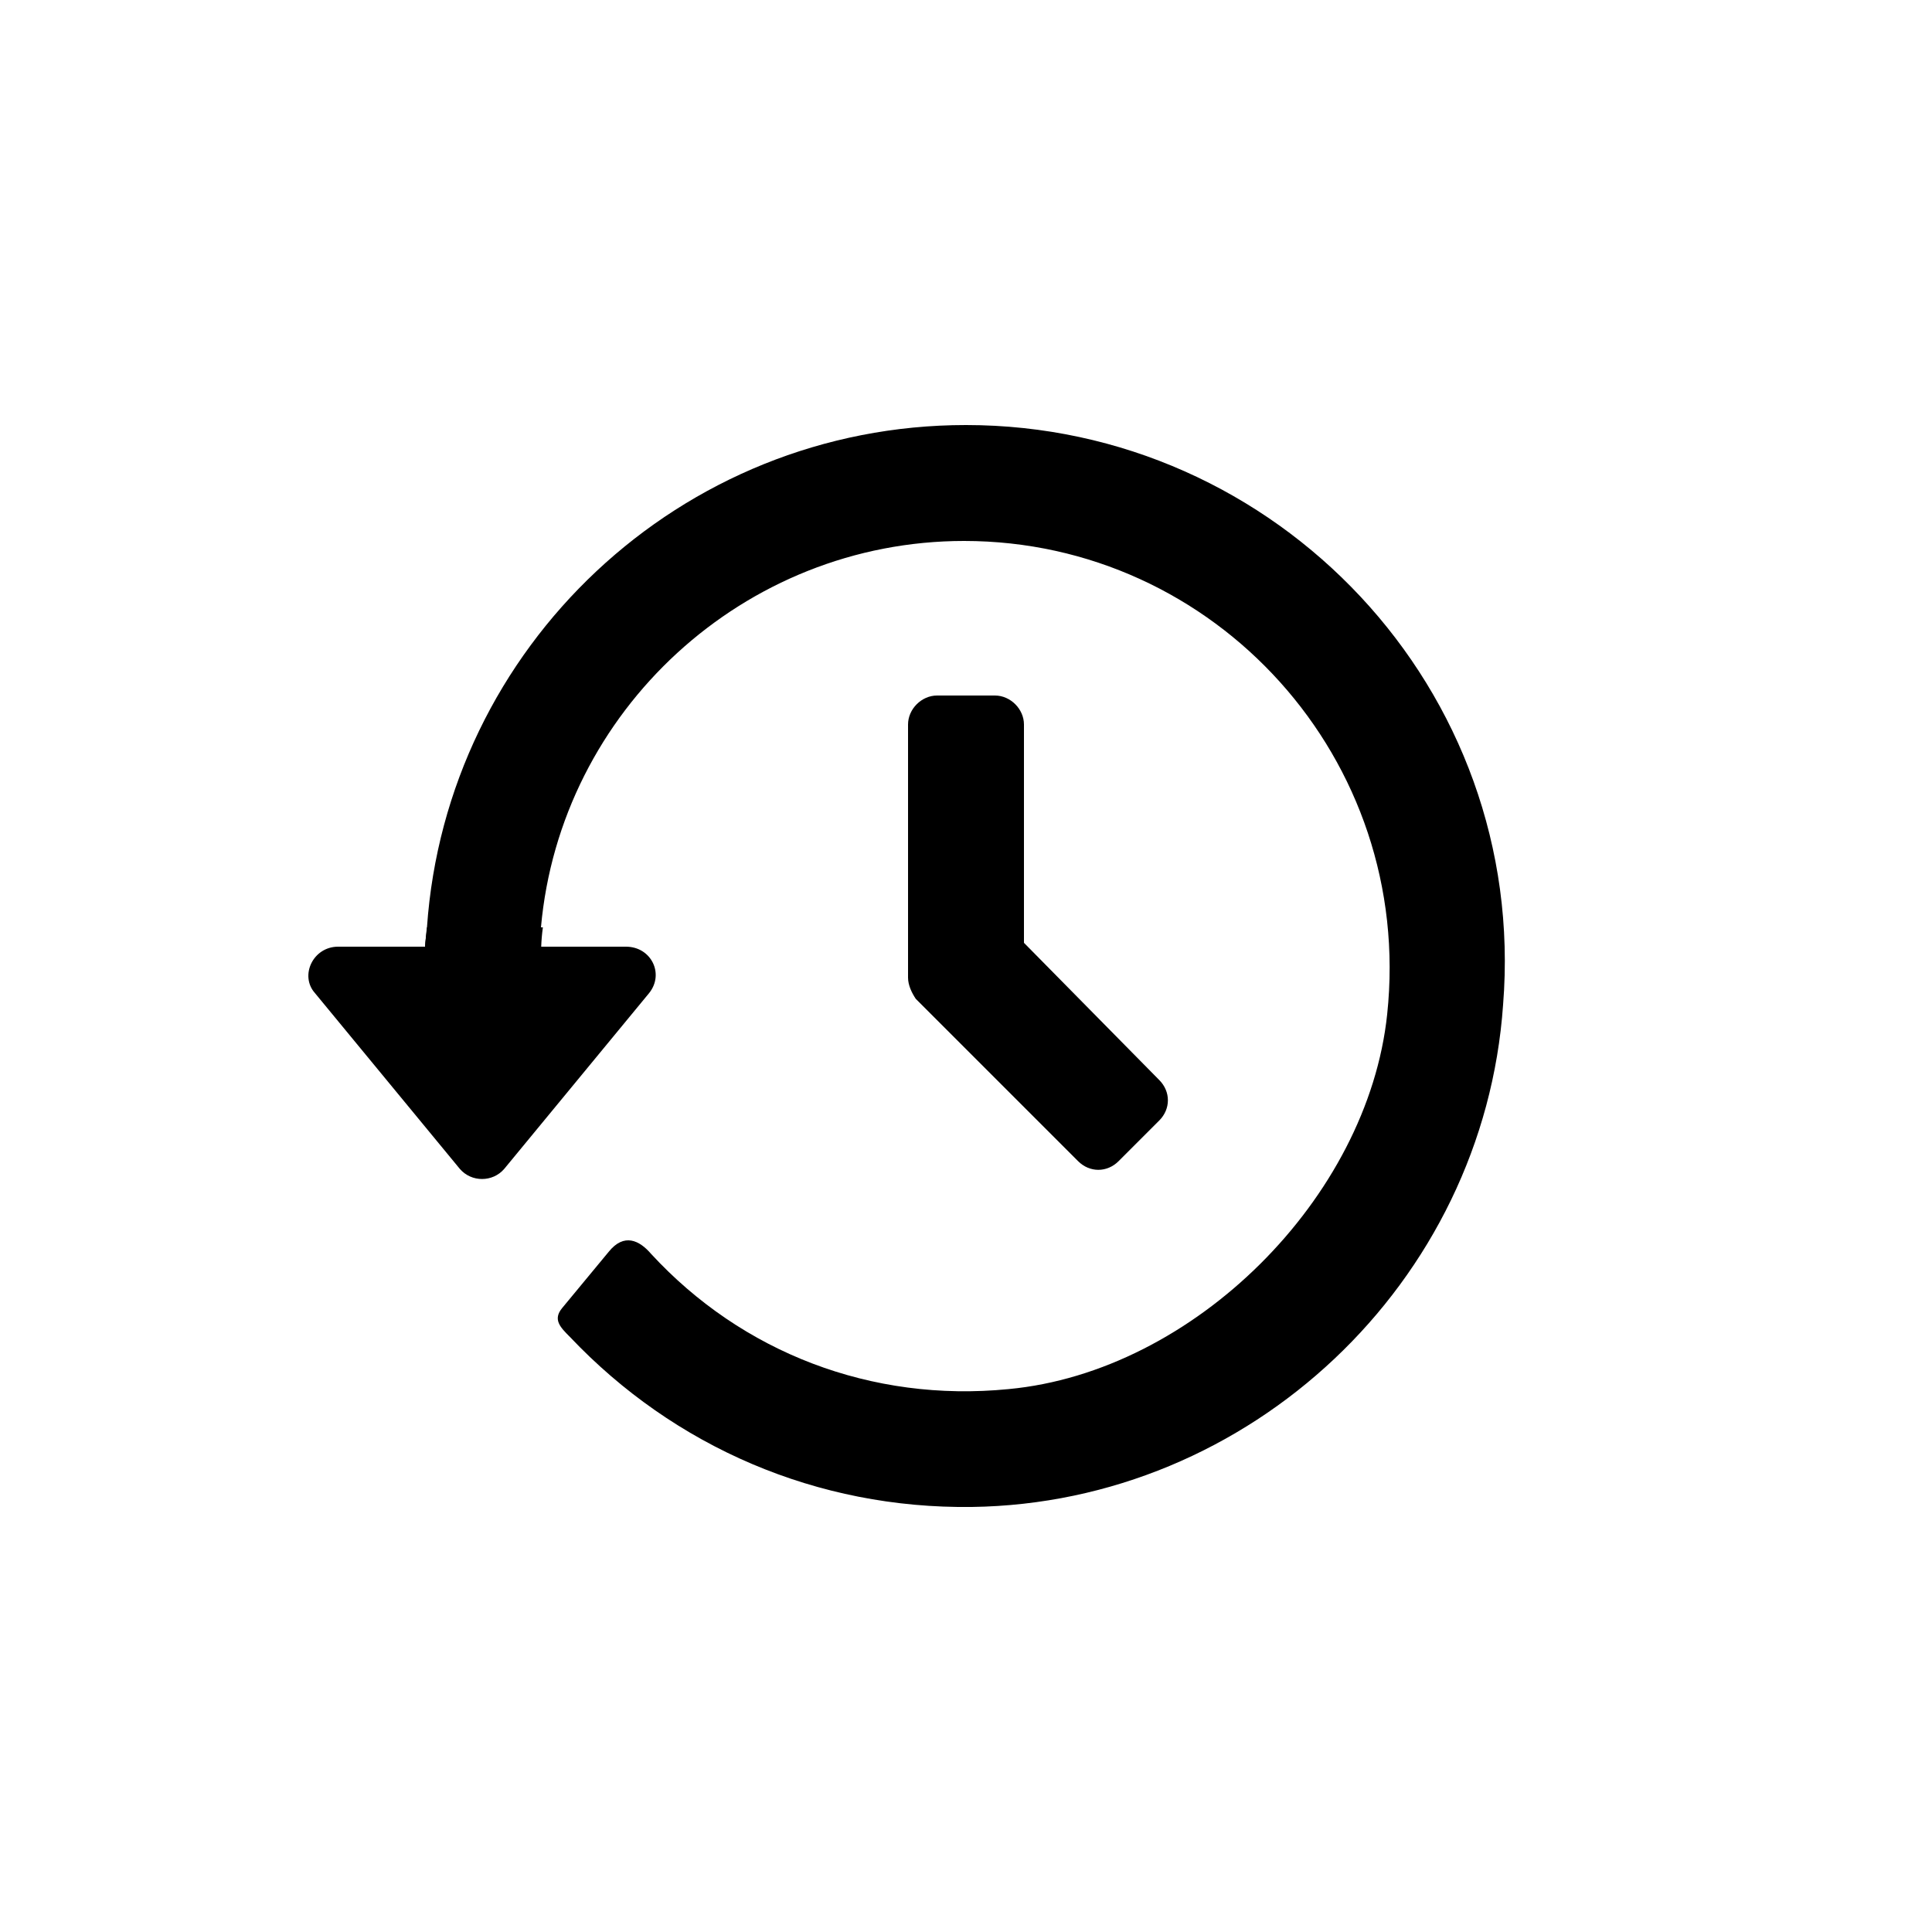
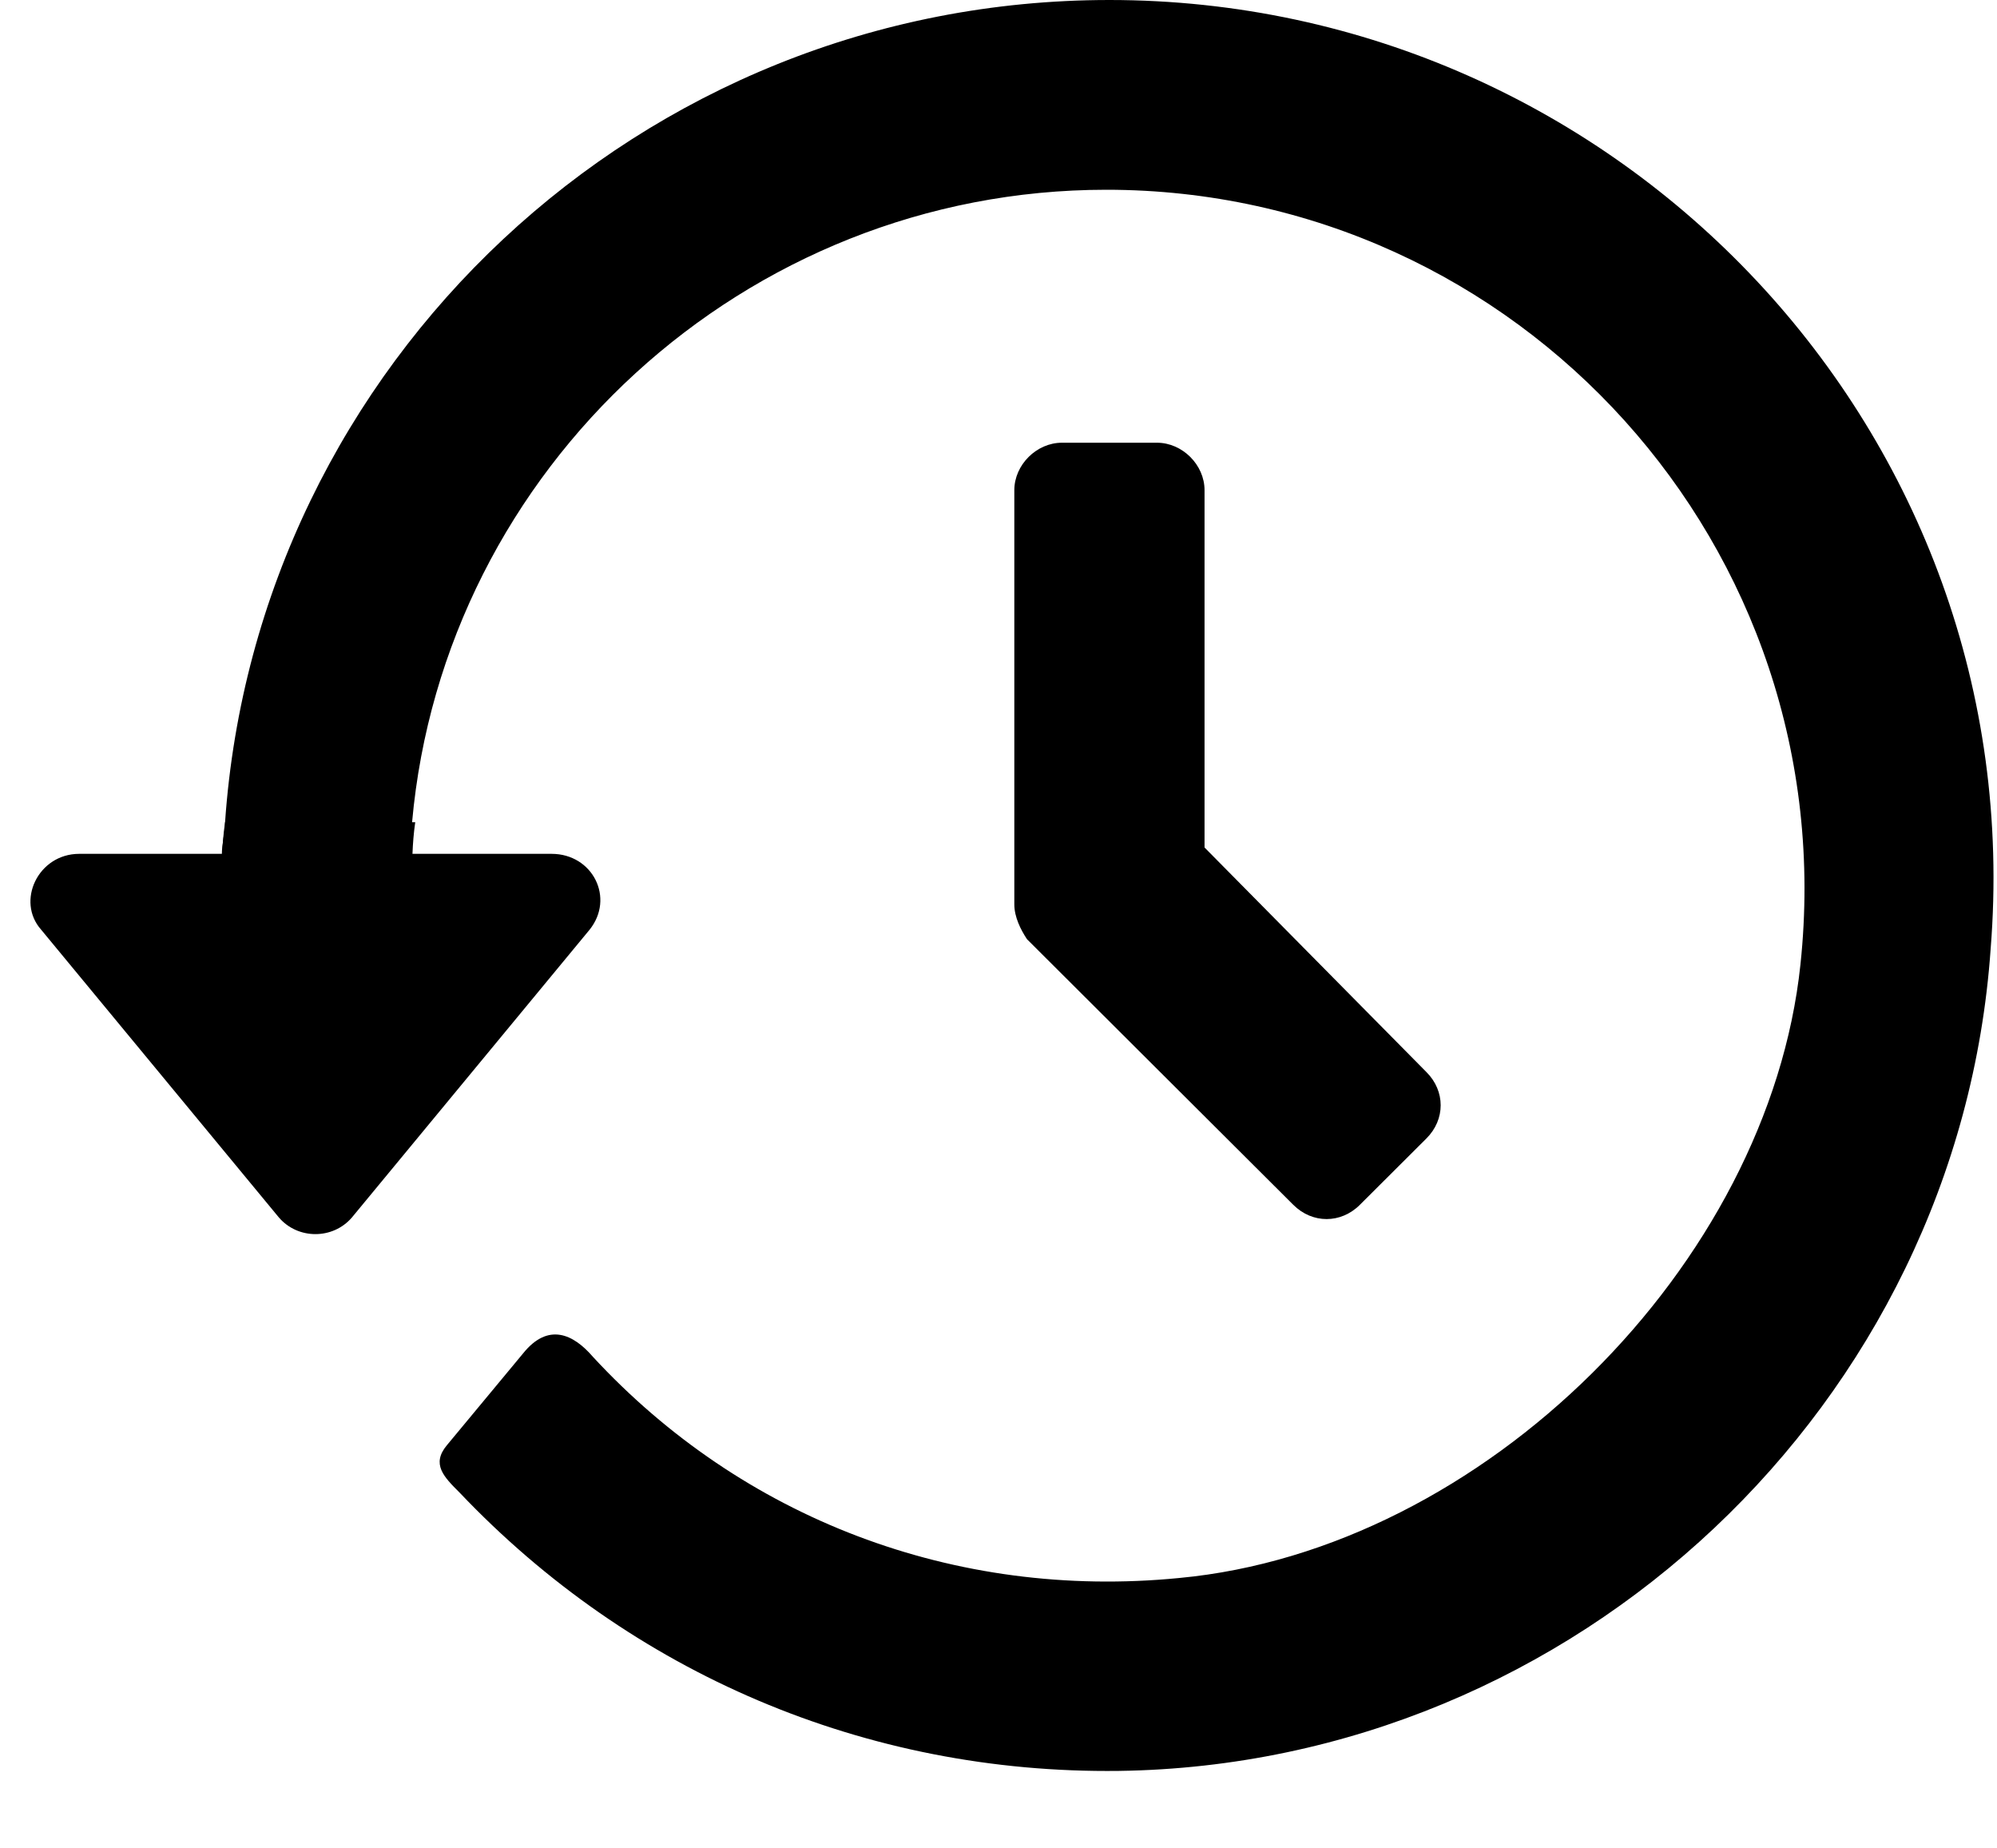
- <svg xmlns="http://www.w3.org/2000/svg" x="0px" y="0px" width="100" height="100" viewBox="0 0 100 100" style="enable-background:new 0 0 100 100;" xml:space="preserve">
-   <g>
-     <path d="M28.1,48C28,48.7,28,49.3,28,50h-6c0-0.7,0-1.3,0.1-2H28.1z" />
-   </g>
-   <g>
-     <g>
-       <path d="M51.5,36h-3c-0.8,0-1.5,0.7-1.5,1.5v13.1c0,0.4,0.2,0.8,0.4,1.1l8.4,8.4c0.6,0.6,1.5,0.6,2.1,0l2.1-2.1    c0.6-0.6,0.6-1.5,0-2.1L53,48.8V37.5C53,36.7,52.3,36,51.5,36z" />
-     </g>
-     <g>
-       <path d="M50,22c-14.8,0-26.9,11.5-27.9,26c0,0.3-0.1,0.7-0.1,1h-4.5c-1.3,0-2,1.5-1.2,2.4l7.5,9.1    c0.6,0.7,1.7,0.7,2.3,0l7.5-9.1c0.8-1,0.1-2.4-1.2-2.4H28c0-0.3,0-0.7,0-1c1-11.2,10.5-20,21.9-20c13,0,23.3,11.3,21.9,24.5    C70.8,62,61.8,71,52.2,71.9c-7.1,0.7-13.8-1.9-18.5-7c-0.6-0.7-1.4-1.1-2.2-0.1l-2.4,2.9c-0.5,0.6-0.1,1,0.4,1.5    c5.4,5.7,12.8,8.9,20.8,8.8c14.4-0.2,26.5-11.6,27.5-26C79.1,35.7,66.1,22,50,22z" />
-     </g>
-   </g>
+ <svg xmlns="http://www.w3.org/2000/svg" width="40" height="37" viewBox="0 0 40 37" fill="none">
+   <path d="M8.317 16.466C8.254 16.909 8.254 17.289 8.254 17.732H4.444C4.444 17.289 4.444 16.909 4.508 16.466H8.317Z" fill="black" />
+   <path d="M23.175 8.866H21.27C20.762 8.866 20.317 9.309 20.317 9.816V18.112C20.317 18.365 20.445 18.619 20.571 18.809L25.905 24.128C26.286 24.508 26.857 24.508 27.238 24.128L28.571 22.799C28.952 22.419 28.952 21.849 28.571 21.469L24.127 16.972V9.816C24.127 9.309 23.683 8.866 23.175 8.866Z" fill="black" />
+   <path d="M22.222 0C12.825 0 5.143 7.283 4.508 16.466C4.508 16.655 4.444 16.909 4.444 17.099H1.587C0.762 17.099 0.317 18.049 0.825 18.619L5.587 24.382C5.968 24.825 6.667 24.825 7.048 24.382L11.809 18.619C12.318 17.985 11.873 17.099 11.048 17.099H8.254C8.254 16.909 8.254 16.655 8.254 16.466C8.889 9.373 14.921 3.8 22.159 3.8C30.413 3.8 36.952 10.956 36.063 19.315C35.429 25.332 29.714 31.031 23.619 31.601C19.111 32.044 14.857 30.398 11.873 27.168C11.492 26.725 10.984 26.471 10.476 27.105L8.952 28.941C8.635 29.321 8.889 29.575 9.206 29.891C12.635 33.501 17.333 35.528 22.413 35.464C31.556 35.338 39.238 28.118 39.873 18.999C40.698 8.676 32.444 0 22.222 0Z" fill="black" />
</svg>
